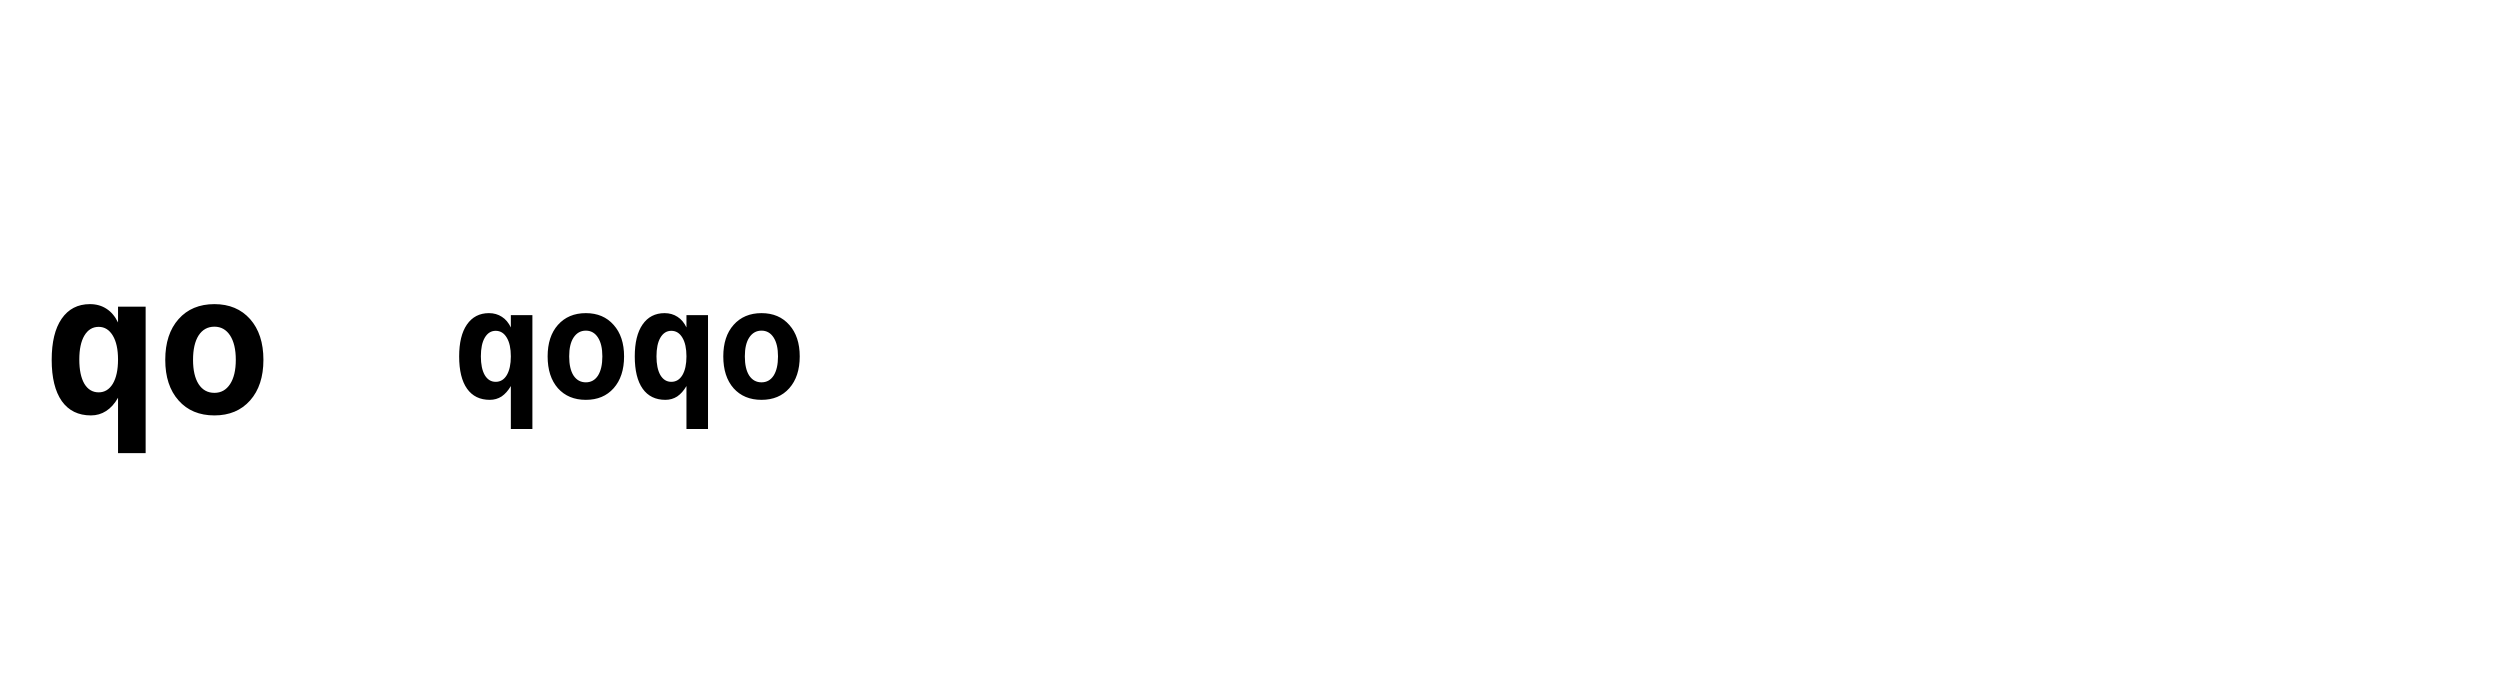
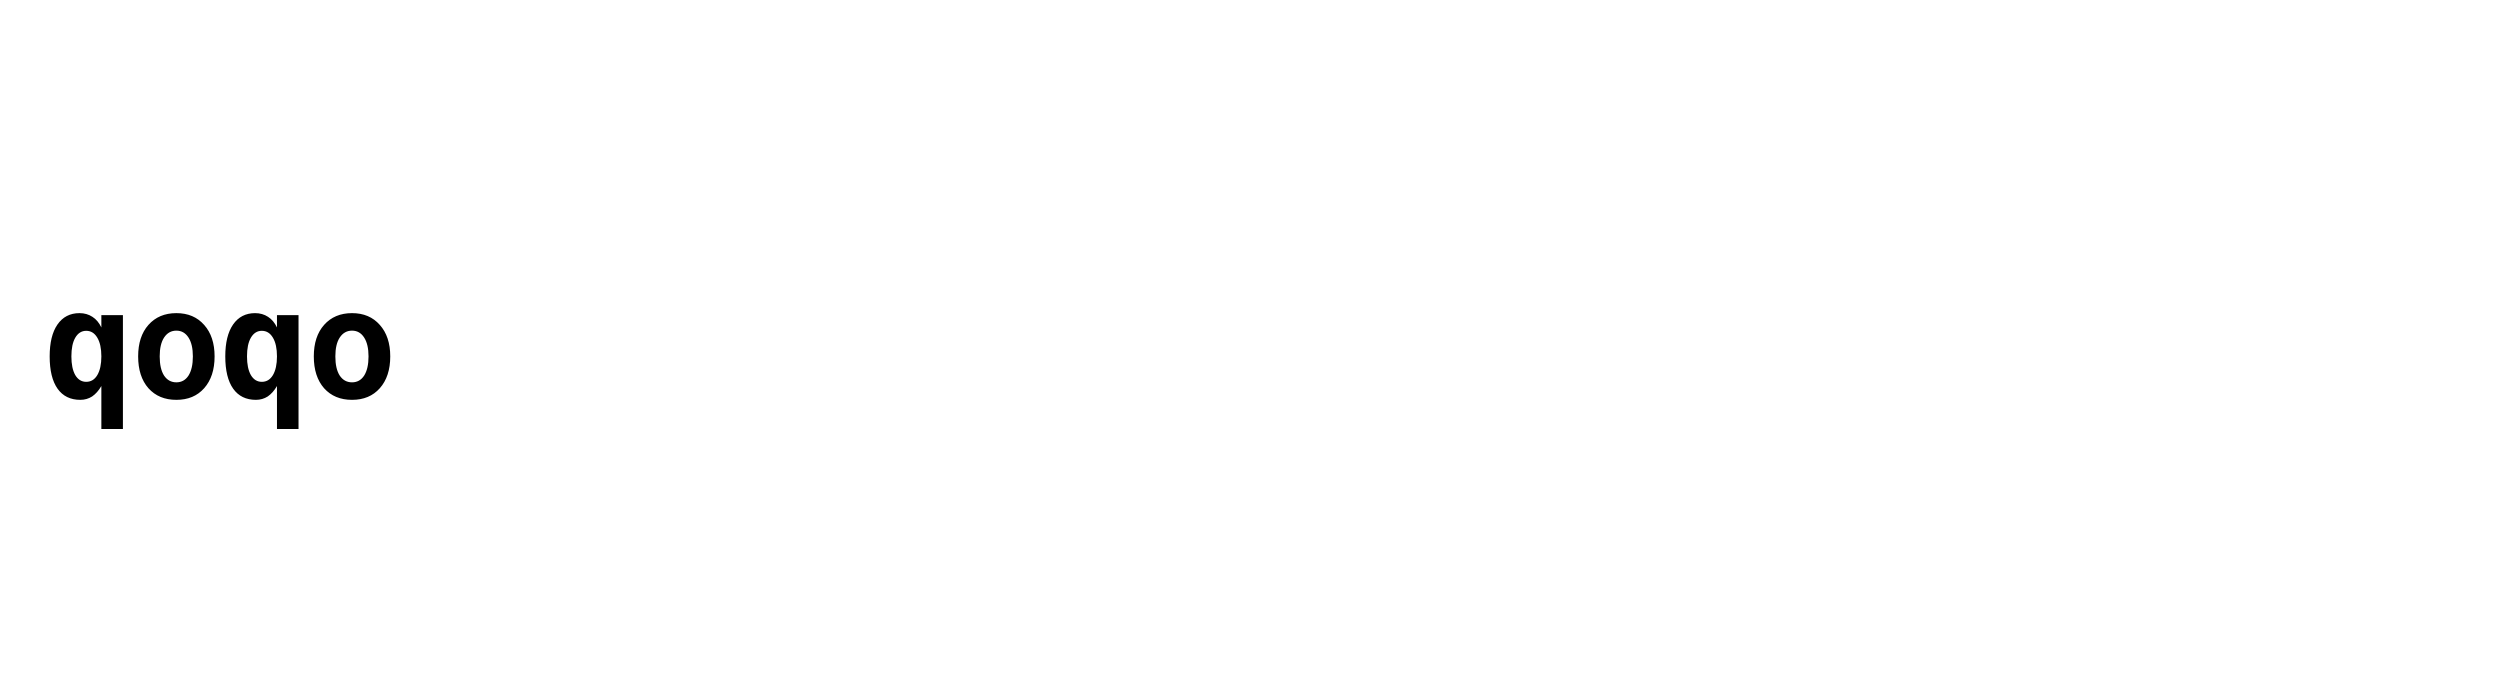
<svg xmlns="http://www.w3.org/2000/svg" data-generated="qpubench" viewBox="0 0 232 64" width="232" height="64" role="img" aria-label="qoqo">
  <style>
    text { font-family: "IBM Plex Mono", ui-monospace, SFMono-Regular, Menlo, Consolas, monospace; fill: #000000; letter-spacing: -0.02em; }
    .wm { font-weight: 600; }
-     .mg { font-weight: 600; }
  </style>
-   <text class="mg" x="4" y="38.3" font-size="18">qo</text>
-   <text class="wm" x="42" y="36.9" font-size="14">qoqo</text>
+   <text class="wm" x="4" y="36.9" font-size="14">qoqo</text>
</svg>
